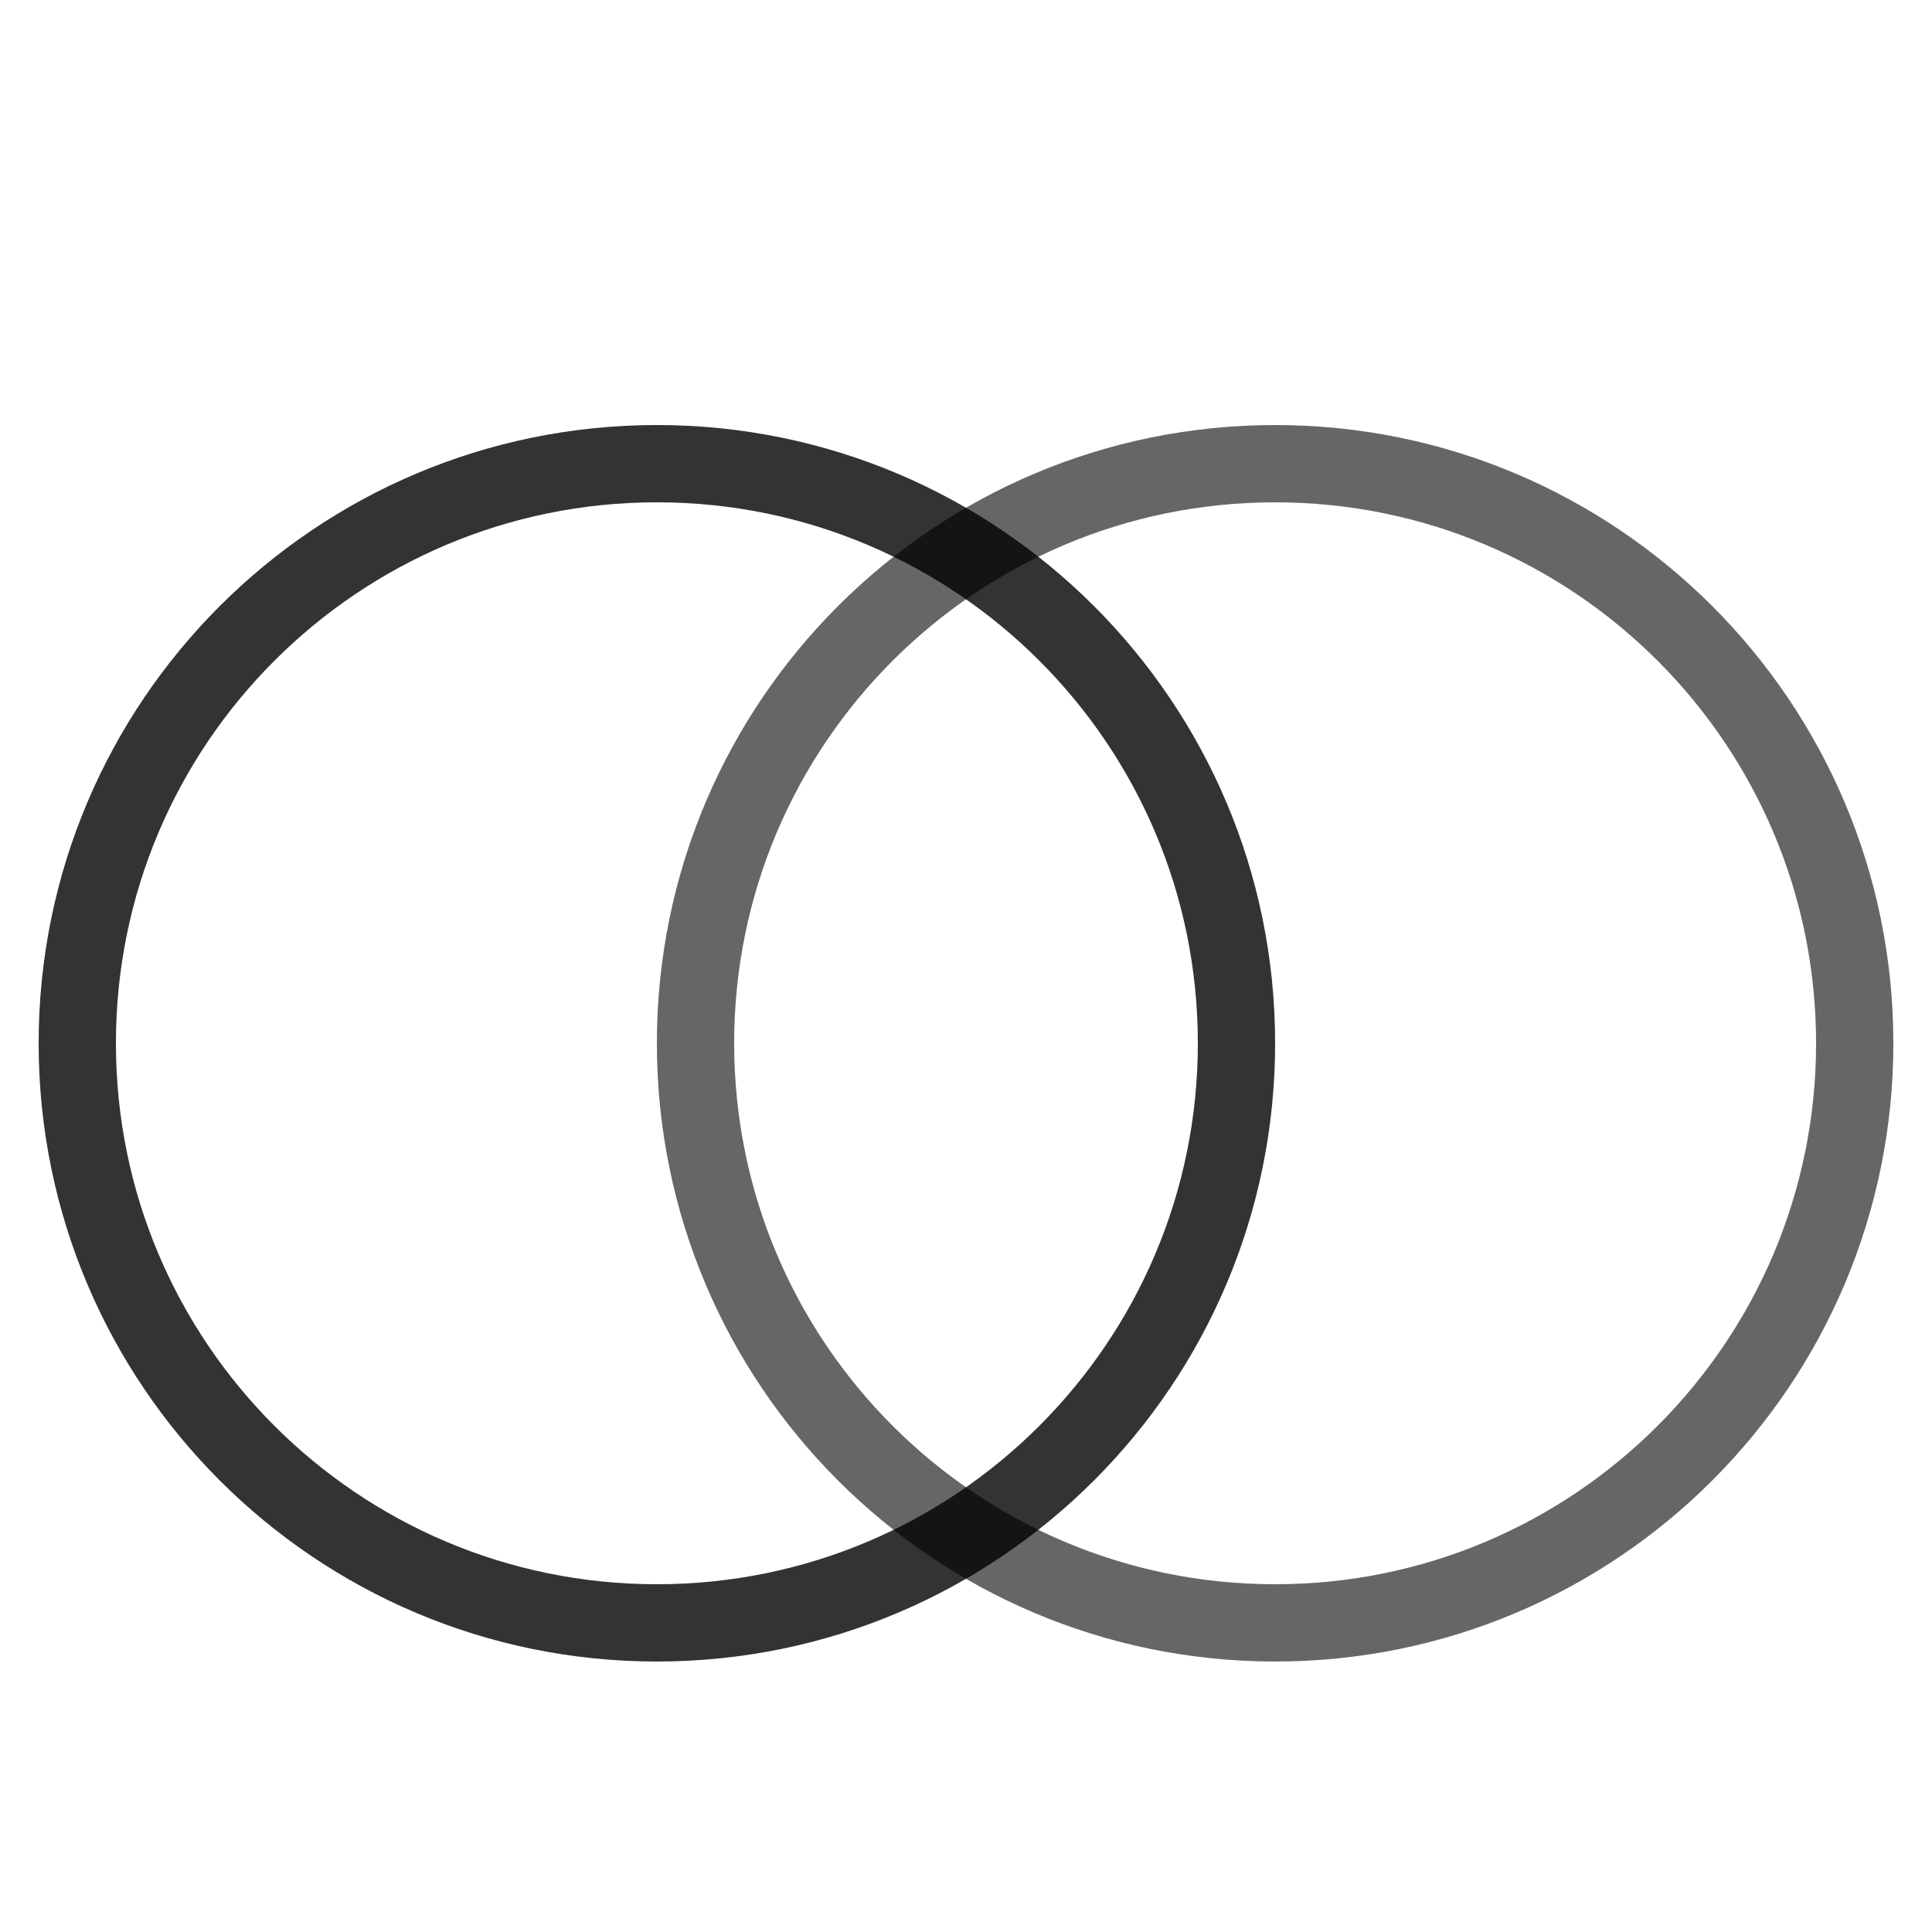
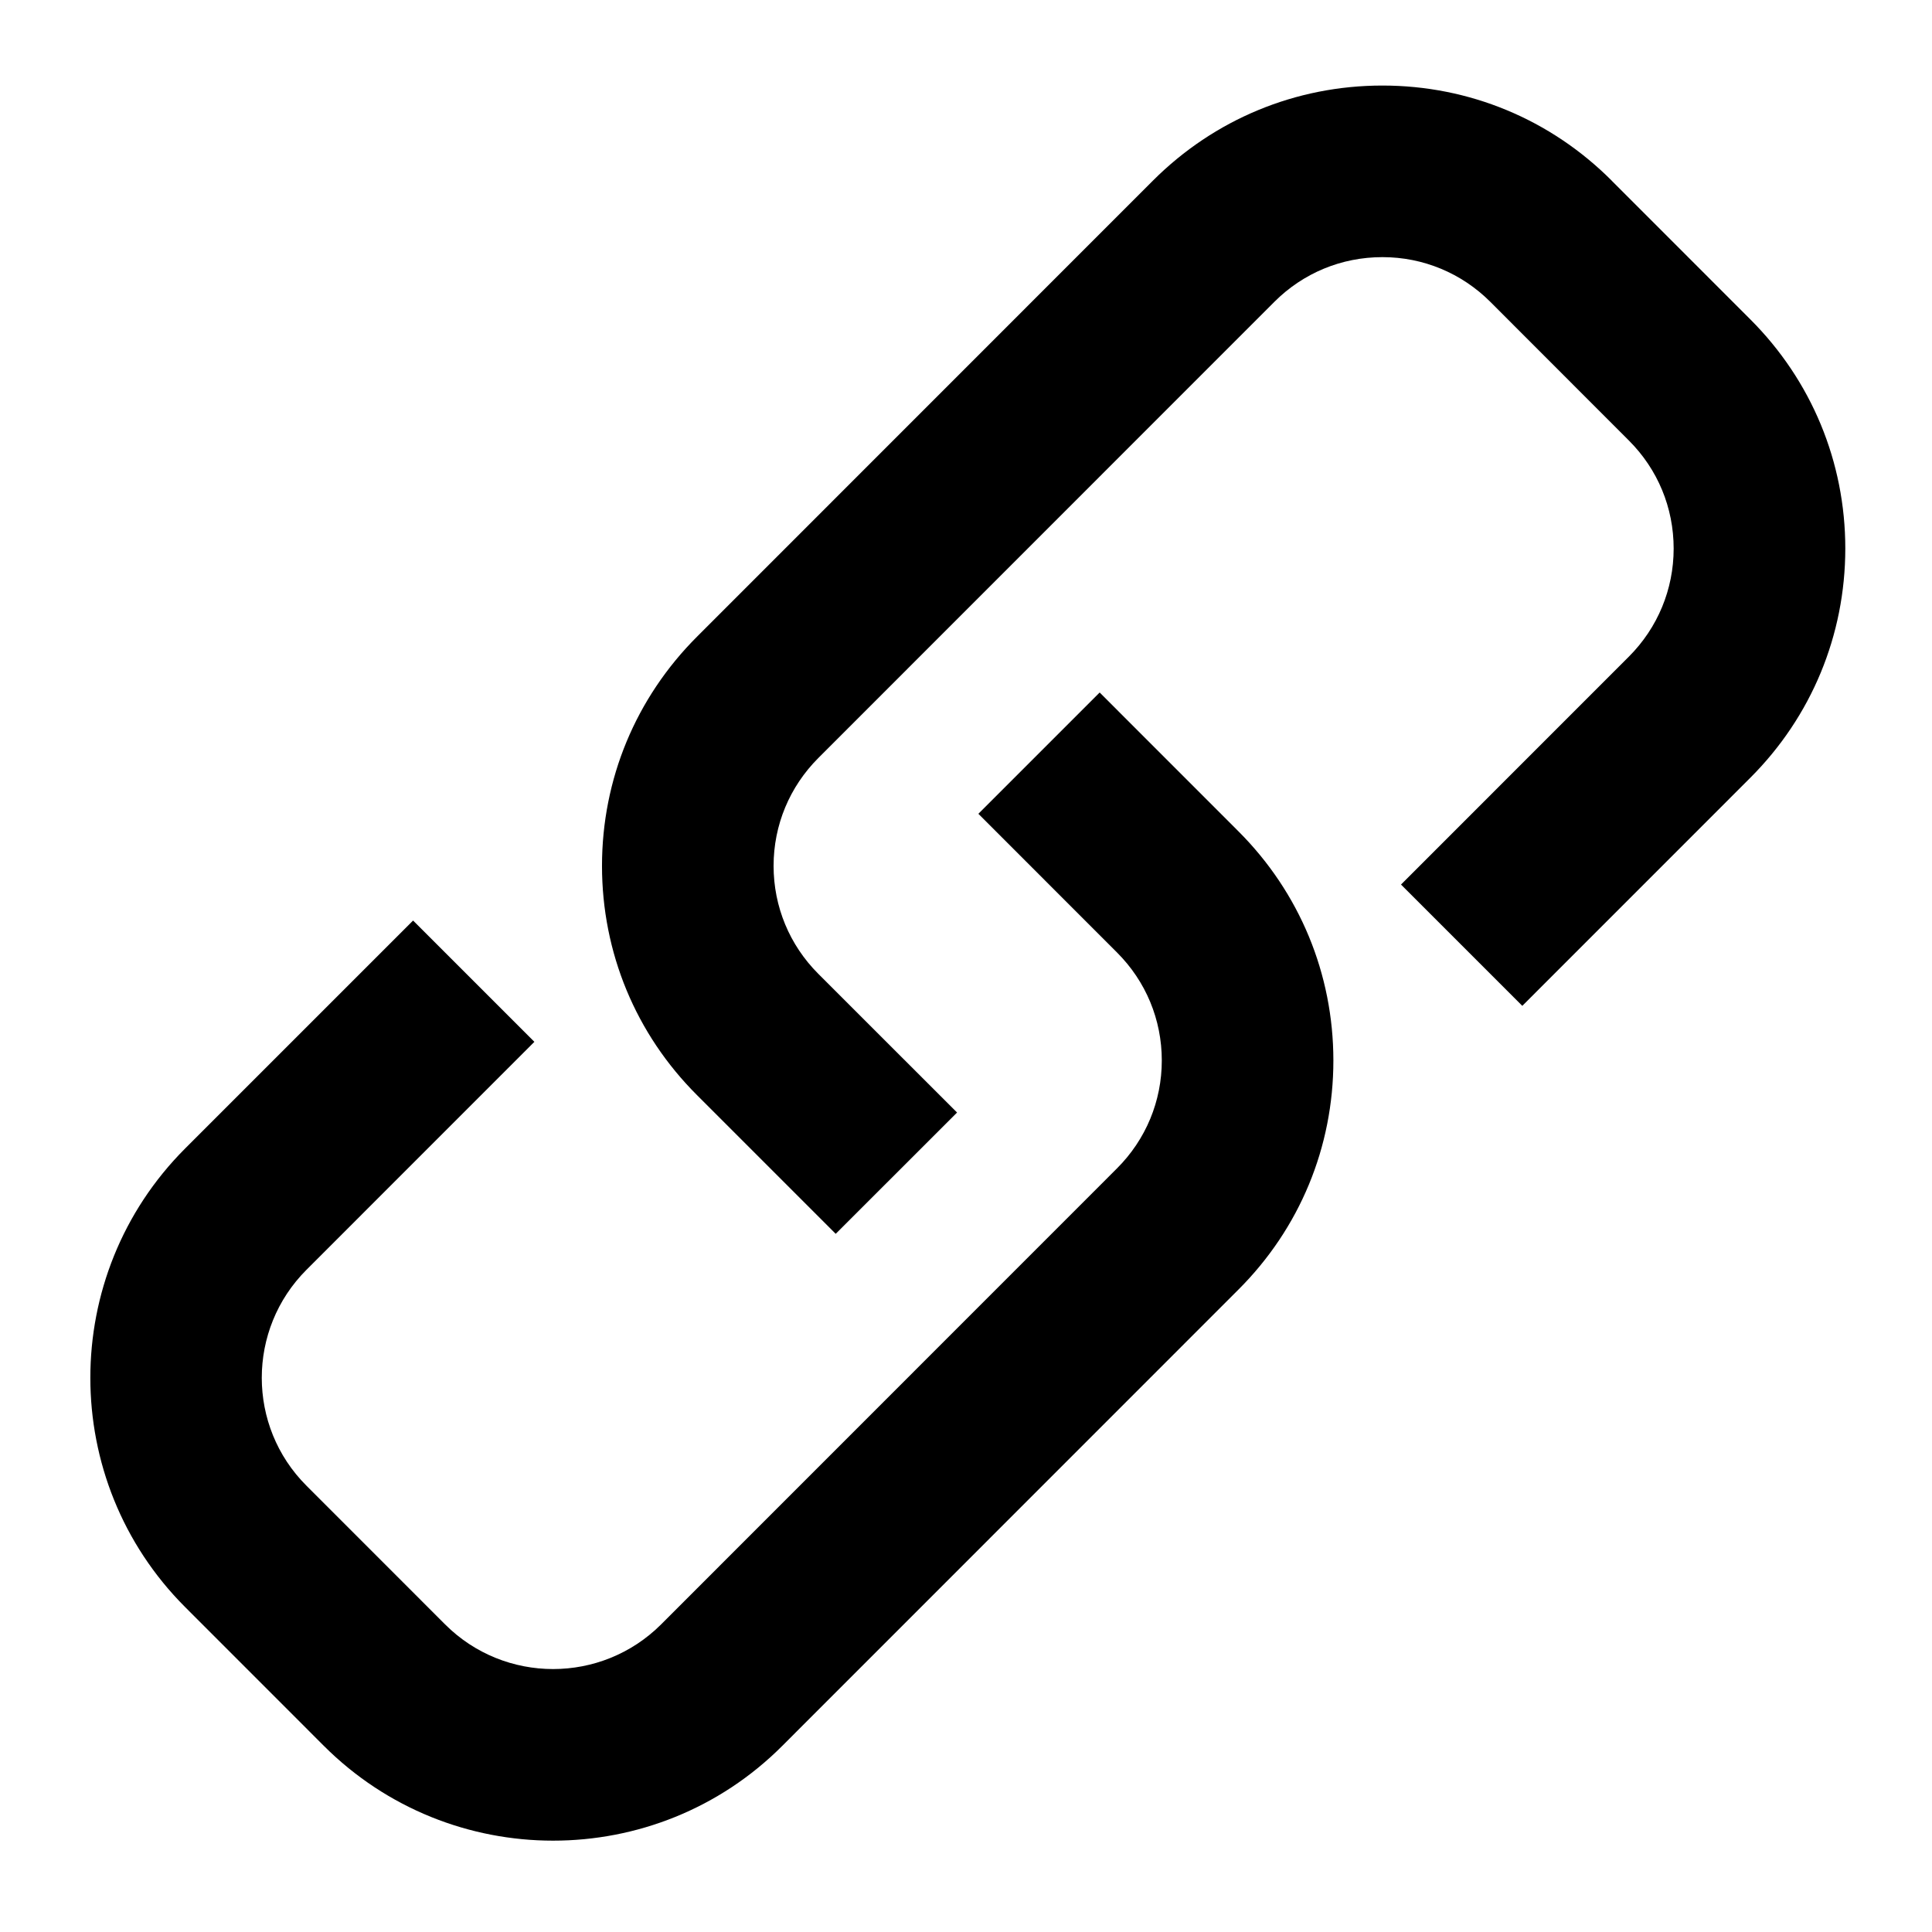
- <svg xmlns="http://www.w3.org/2000/svg" viewBox="0 0 25 15" aria-labelledby="title" stroke="currentColor" width="1em" height="1em" fill="none">
-   <g transform="translate(1, 1.000)">
-     <circle opacity="0.8" cx="7.5" cy="7.5" r="7.5" />
-     <circle opacity="0.6" cx="15.5" cy="7.5" r="7.5" />
-   </g>
+ <svg xmlns="http://www.w3.org/2000/svg" viewBox="0 0 32 32" aria-labelledby="title" width="1em" height="1em" fill="currentColor">
+   <path d="m5.364 28.917c1.047 1.046 2.422 1.57 3.797 1.57 1.376 0 2.751-0.523 3.798-1.572l7.552-7.554c1.016-1.014 1.574-2.361 1.574-3.797 -0.001-1.432-0.558-2.781-1.574-3.796l-2.297-2.298 -2.009 2.009 2.297 2.298c0.478 0.478 0.741 1.113 0.741 1.788 0 0.674-0.264 1.309-0.741 1.786l-7.553 7.555c-0.987 0.985-2.59 0.985-3.576 0l-2.297-2.298c-0.987-0.985-0.987-2.589 0-3.576l3.775-3.776 -2.009-2.009 -3.776 3.776c-2.094 2.096-2.092 5.502 0 7.595l2.299 2.3zM26.695 2.992" />
+   <path d="m26.695 2.992c-1.014-1.016-2.362-1.575-3.797-1.575 -0.001 0-0.001 0-0.002 0 -1.435 0-2.784 0.56-3.798 1.573l-7.551 7.553c-1.017 1.016-1.576 2.363-1.576 3.799 0 1.434 0.558 2.784 1.574 3.797l2.297 2.297 2.01-2.009 -2.298-2.297c-0.477-0.477-0.741-1.113-0.741-1.788 0-0.676 0.265-1.311 0.742-1.788l7.553-7.555c0.477-0.477 1.111-0.74 1.789-0.74 0 0 0 0 0.001 0 0.674 0 1.309 0.264 1.786 0.74l2.297 2.299c0.477 0.477 0.74 1.111 0.74 1.788 0 0.674-0.264 1.311-0.74 1.788l-3.776 3.777 2.009 2.009 3.776-3.777c1.014-1.013 1.573-2.363 1.574-3.797 0-1.435-0.56-2.784-1.574-3.797l-2.295-2.296z" />
</svg>
